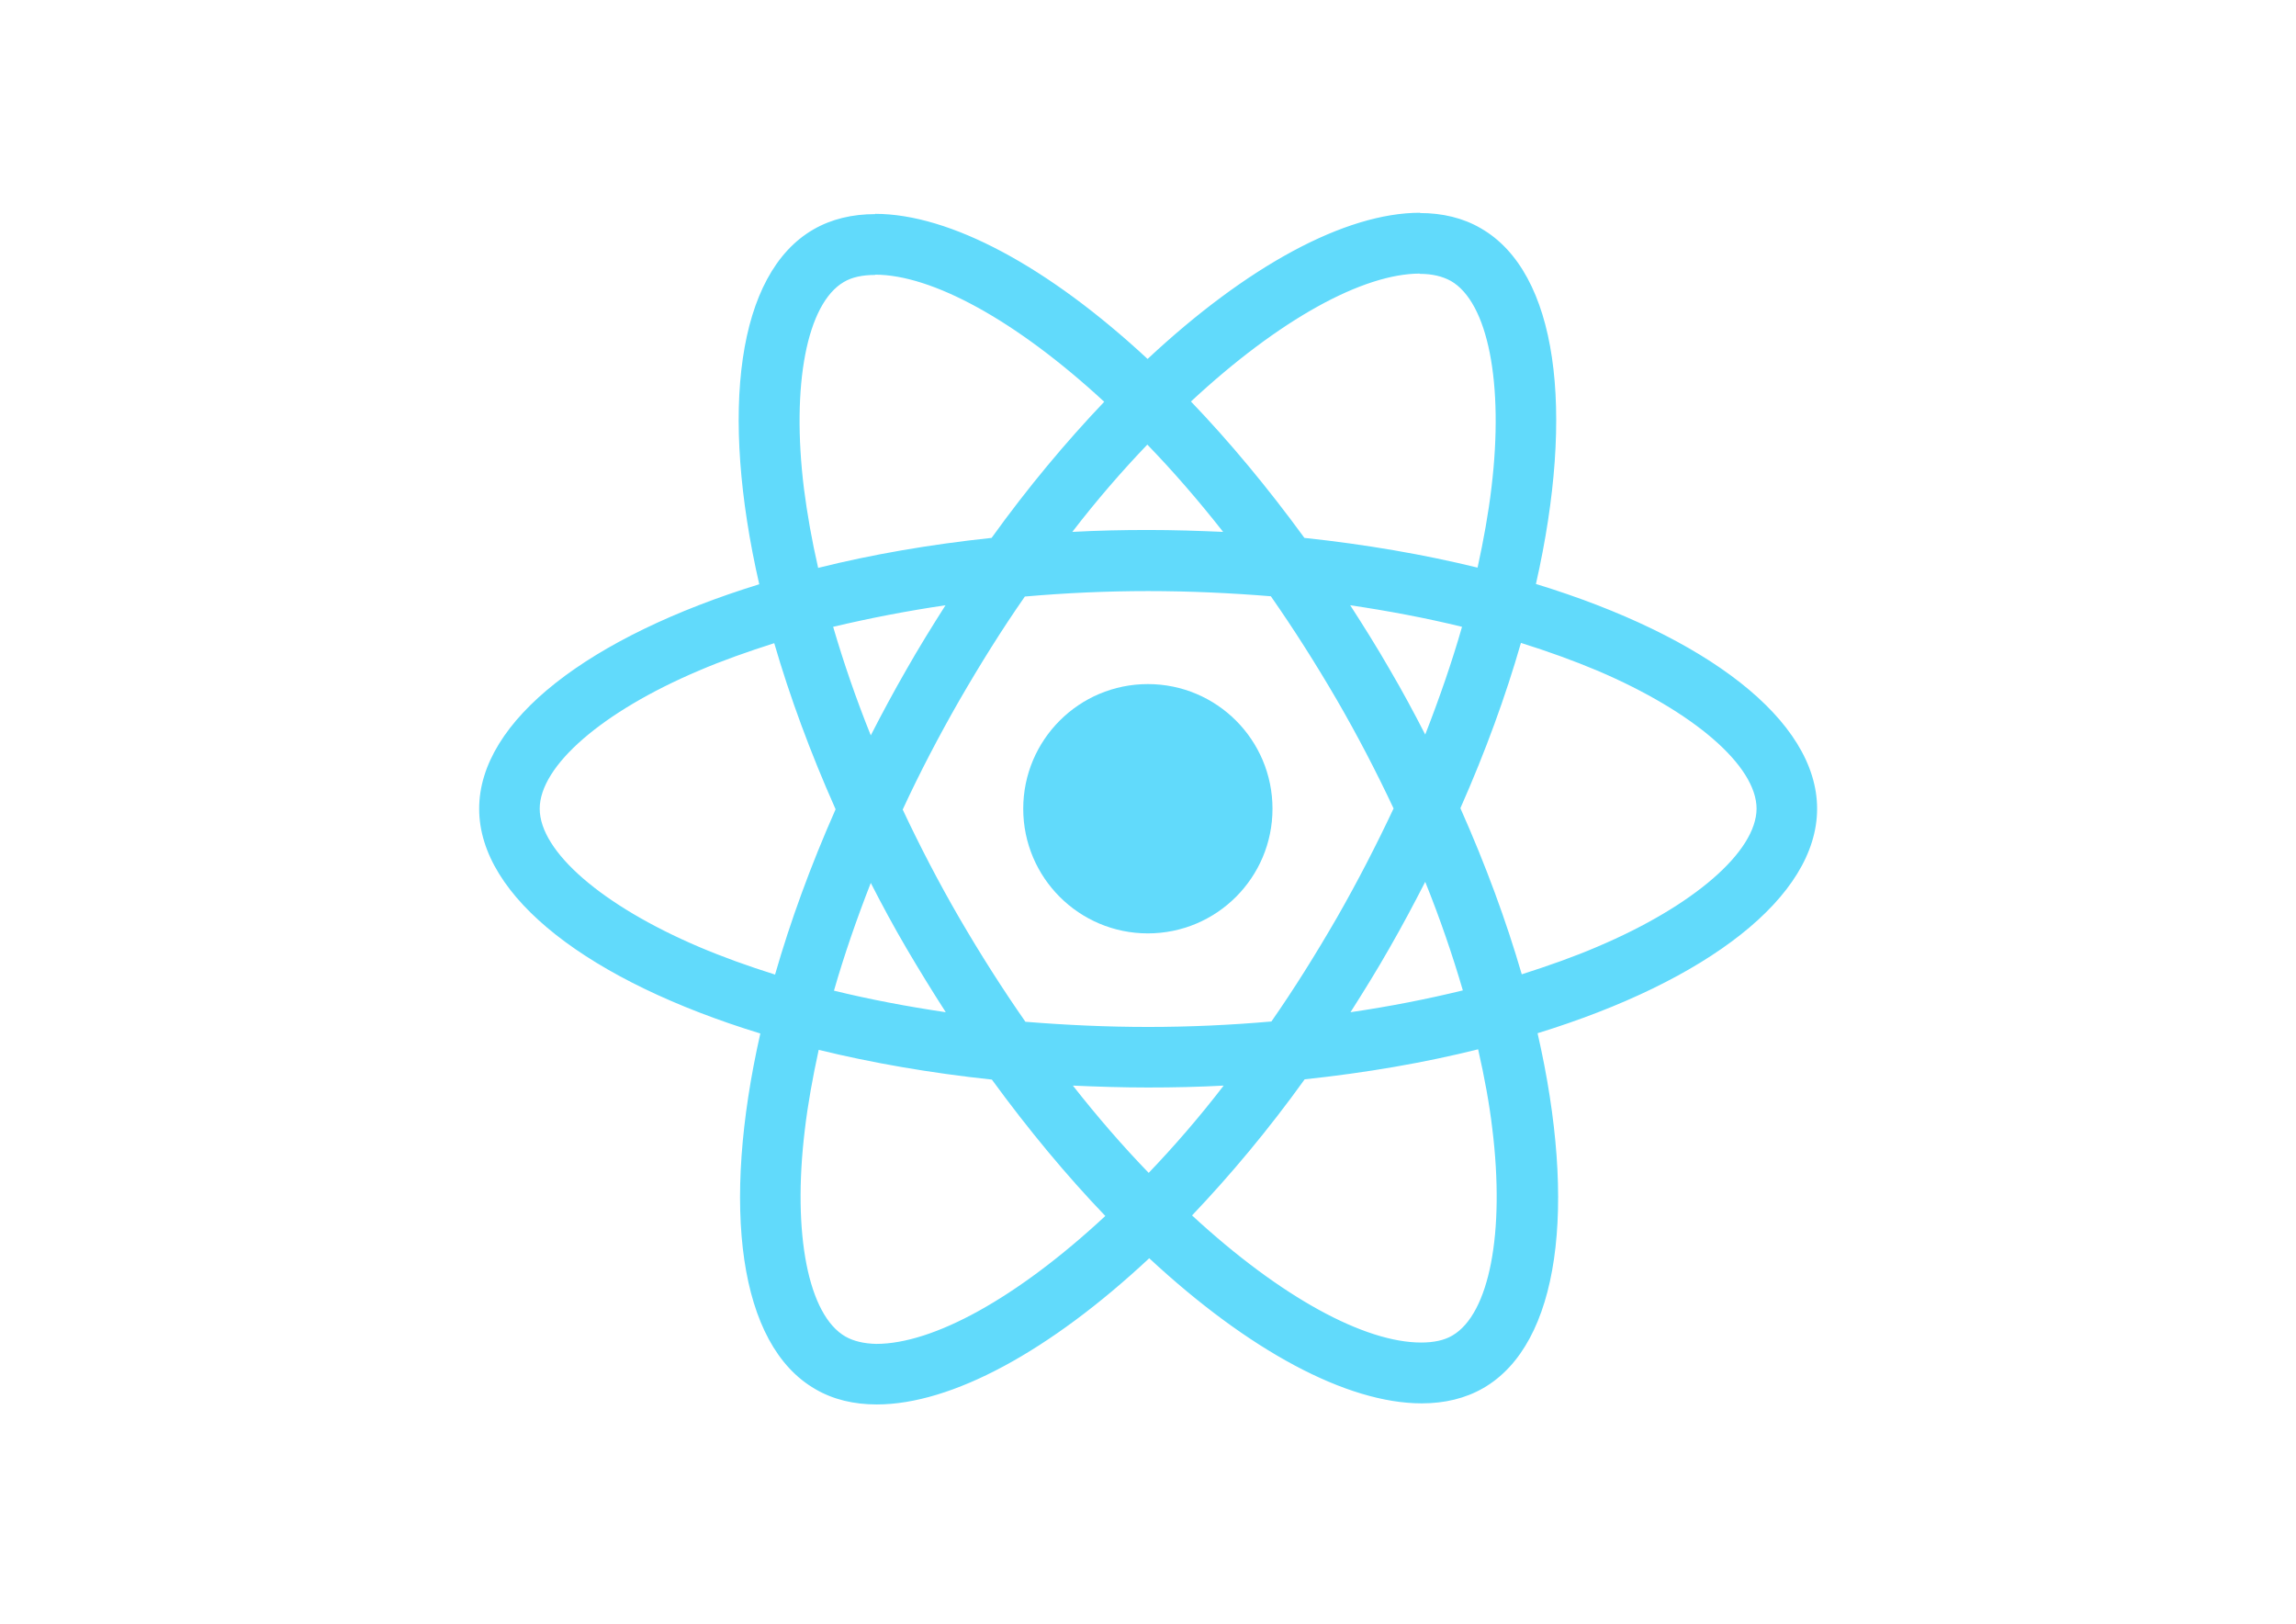
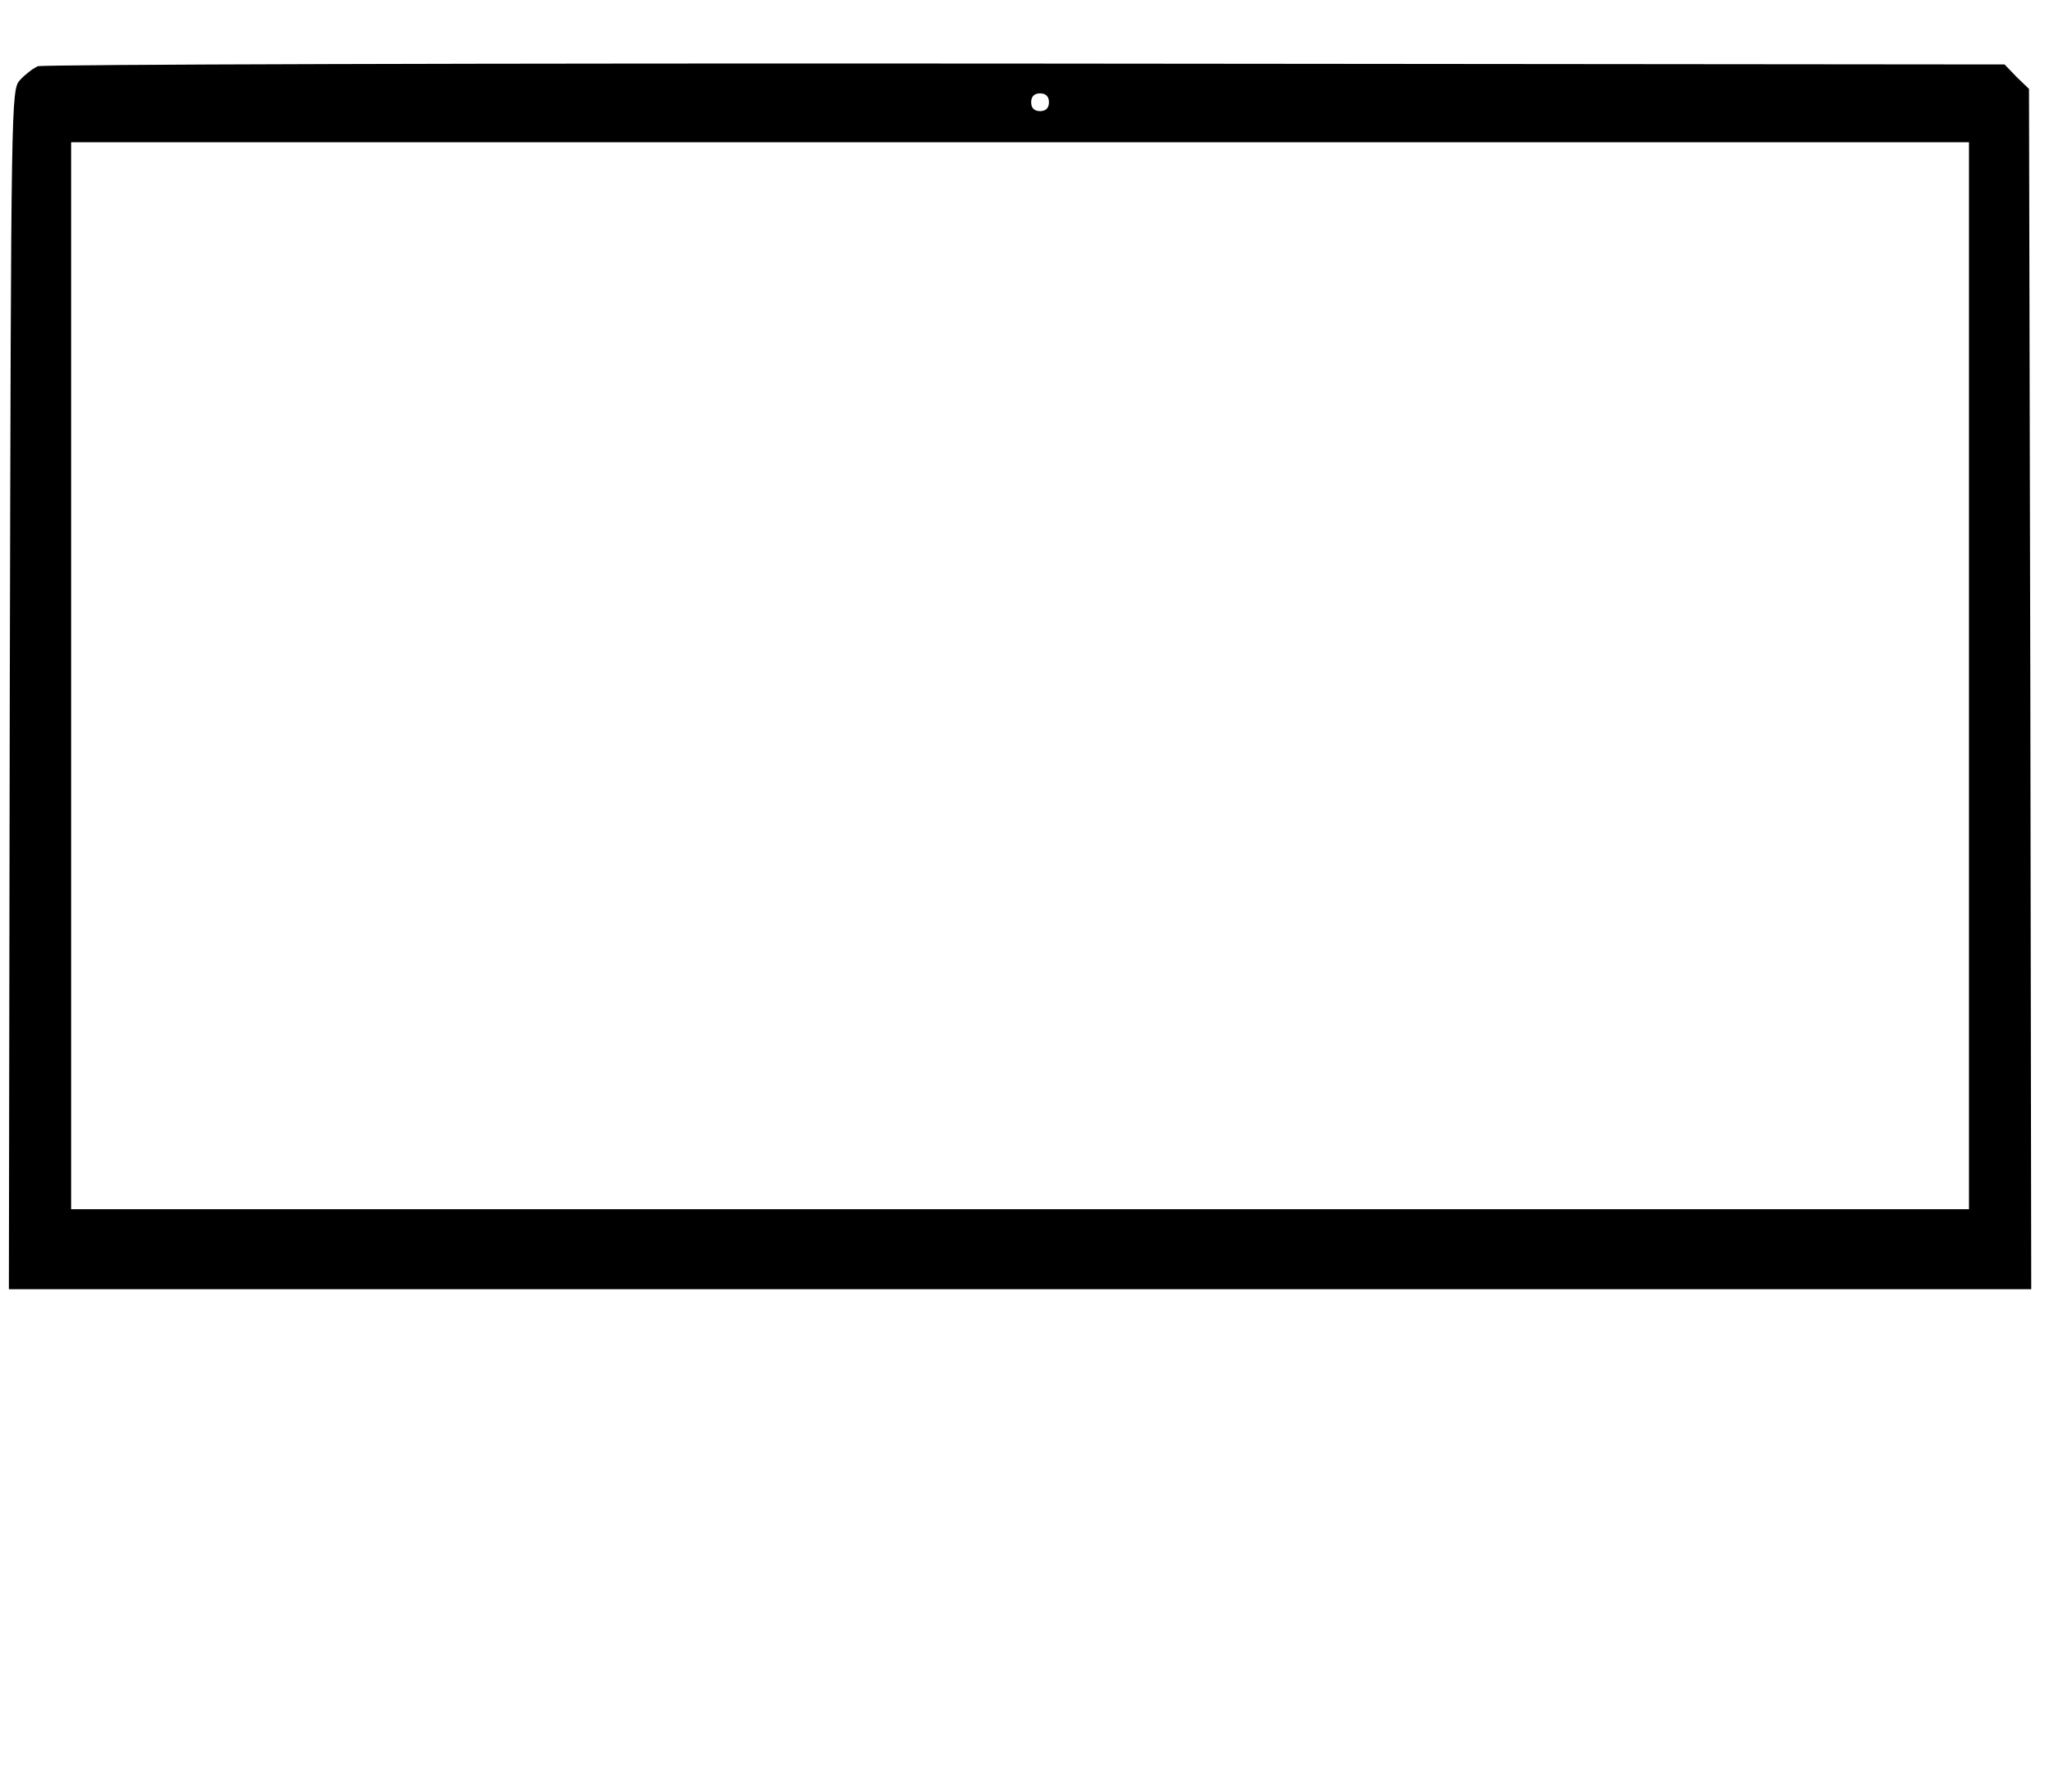
- <svg xmlns="http://www.w3.org/2000/svg" viewBox="0 0 841.9 595.3">
-   <g fill="#61DAFB">
-     <path d="M666.3 296.5c0-32.5-40.7-63.3-103.1-82.4 14.4-63.6 8-114.2-20.2-130.4-6.5-3.8-14.1-5.6-22.4-5.6v22.3c4.6 0 8.3.9 11.4 2.6 13.6 7.8 19.5 37.5 14.9 75.7-1.1 9.4-2.9 19.3-5.1 29.4-19.6-4.8-41-8.5-63.5-10.9-13.5-18.5-27.5-35.3-41.6-50 32.6-30.3 63.2-46.9 84-46.9V78c-27.5 0-63.5 19.6-99.9 53.6-36.4-33.8-72.4-53.2-99.9-53.2v22.3c20.7 0 51.4 16.5 84 46.6-14 14.7-28 31.4-41.3 49.9-22.6 2.4-44 6.1-63.6 11-2.3-10-4-19.7-5.2-29-4.7-38.2 1.1-67.9 14.6-75.8 3-1.8 6.9-2.6 11.5-2.6V78.5c-8.4 0-16 1.8-22.6 5.6-28.1 16.2-34.4 66.7-19.9 130.1-62.2 19.2-102.7 49.9-102.7 82.3 0 32.5 40.7 63.3 103.1 82.4-14.4 63.6-8 114.2 20.2 130.4 6.5 3.8 14.1 5.6 22.5 5.6 27.5 0 63.5-19.6 99.9-53.6 36.4 33.8 72.4 53.2 99.9 53.2 8.4 0 16-1.8 22.6-5.6 28.1-16.2 34.4-66.7 19.9-130.1 62-19.1 102.5-49.9 102.5-82.3zm-130.2-66.7c-3.7 12.9-8.3 26.2-13.5 39.5-4.1-8-8.4-16-13.1-24-4.6-8-9.5-15.8-14.4-23.4 14.2 2.1 27.9 4.7 41 7.9zm-45.8 106.5c-7.8 13.5-15.8 26.3-24.1 38.2-14.9 1.3-30 2-45.2 2-15.1 0-30.2-.7-45-1.9-8.3-11.9-16.4-24.6-24.2-38-7.6-13.1-14.5-26.4-20.8-39.8 6.2-13.4 13.2-26.8 20.7-39.9 7.8-13.5 15.8-26.3 24.1-38.2 14.9-1.3 30-2 45.2-2 15.1 0 30.2.7 45 1.9 8.3 11.9 16.4 24.6 24.2 38 7.6 13.1 14.5 26.4 20.8 39.8-6.3 13.4-13.2 26.8-20.7 39.9zm32.3-13c5.4 13.4 10 26.8 13.8 39.8-13.1 3.2-26.9 5.9-41.2 8 4.9-7.7 9.8-15.6 14.4-23.7 4.6-8 8.9-16.1 13-24.1zM421.2 430c-9.3-9.6-18.6-20.3-27.8-32 9 .4 18.2.7 27.5.7 9.4 0 18.7-.2 27.8-.7-9 11.7-18.3 22.4-27.5 32zm-74.4-58.9c-14.2-2.1-27.9-4.7-41-7.9 3.7-12.9 8.3-26.2 13.5-39.5 4.1 8 8.4 16 13.1 24 4.7 8 9.5 15.8 14.4 23.4zM420.7 163c9.3 9.6 18.6 20.3 27.8 32-9-.4-18.2-.7-27.5-.7-9.4 0-18.7.2-27.8.7 9-11.7 18.3-22.4 27.5-32zm-74 58.9c-4.9 7.7-9.8 15.6-14.4 23.7-4.6 8-8.9 16-13 24-5.4-13.4-10-26.8-13.8-39.8 13.1-3.1 26.9-5.8 41.2-7.9zm-90.5 125.2c-35.4-15.1-58.3-34.9-58.3-50.6 0-15.7 22.9-35.6 58.3-50.6 8.6-3.7 18-7 27.7-10.1 5.7 19.6 13.2 40 22.5 60.9-9.2 20.8-16.6 41.1-22.2 60.6-9.9-3.1-19.3-6.5-28-10.2zM310 490c-13.6-7.8-19.5-37.5-14.9-75.7 1.1-9.4 2.9-19.3 5.1-29.4 19.6 4.8 41 8.5 63.5 10.9 13.5 18.5 27.5 35.3 41.6 50-32.6 30.3-63.2 46.9-84 46.9-4.5-.1-8.3-1-11.3-2.7zm237.2-76.2c4.7 38.2-1.1 67.9-14.6 75.8-3 1.8-6.9 2.6-11.5 2.6-20.7 0-51.4-16.5-84-46.6 14-14.7 28-31.4 41.3-49.9 22.6-2.4 44-6.1 63.6-11 2.3 10.1 4.1 19.8 5.2 29.1zm38.5-66.7c-8.6 3.7-18 7-27.7 10.1-5.7-19.6-13.2-40-22.5-60.9 9.2-20.8 16.6-41.1 22.2-60.6 9.9 3.1 19.3 6.5 28.1 10.2 35.4 15.1 58.3 34.9 58.3 50.6-.1 15.7-23 35.6-58.4 50.6zM320.8 78.4z" />
-     <circle cx="420.9" cy="296.5" r="45.7" />
-     <path d="M520.5 78.1z" />
+ <svg xmlns="http://www.w3.org/2000/svg" version="1.0" width="461pt" height="403pt" viewBox="0 0 461 403" preserveAspectRatio="xMidYMid meet">
+   <g transform="translate(0,403) scale(0.1,-0.1)" fill="#000000" stroke="none">
+     <path d="M85 3881 c-11 -5 -29 -19 -40 -31 -20 -22 -20 -38 -23 -1371 l-2 -1349 2275 0 2275 0 -2 1350 -3 1350 -28 27 -27 28 -2203 2 c-1211 1 -2211 -2 -2222 -6z m2275 -81 c0 -13 -7 -20 -20 -20 -13 0 -20 7 -20 20 0 13 7 20 20 20 13 0 20 -7 20 -20z m2070 -1290 l0 -1200 -2135 0 -2135 0 0 1200 0 1200 2135 0 2135 0 0 -1200z" />
  </g>
</svg>
